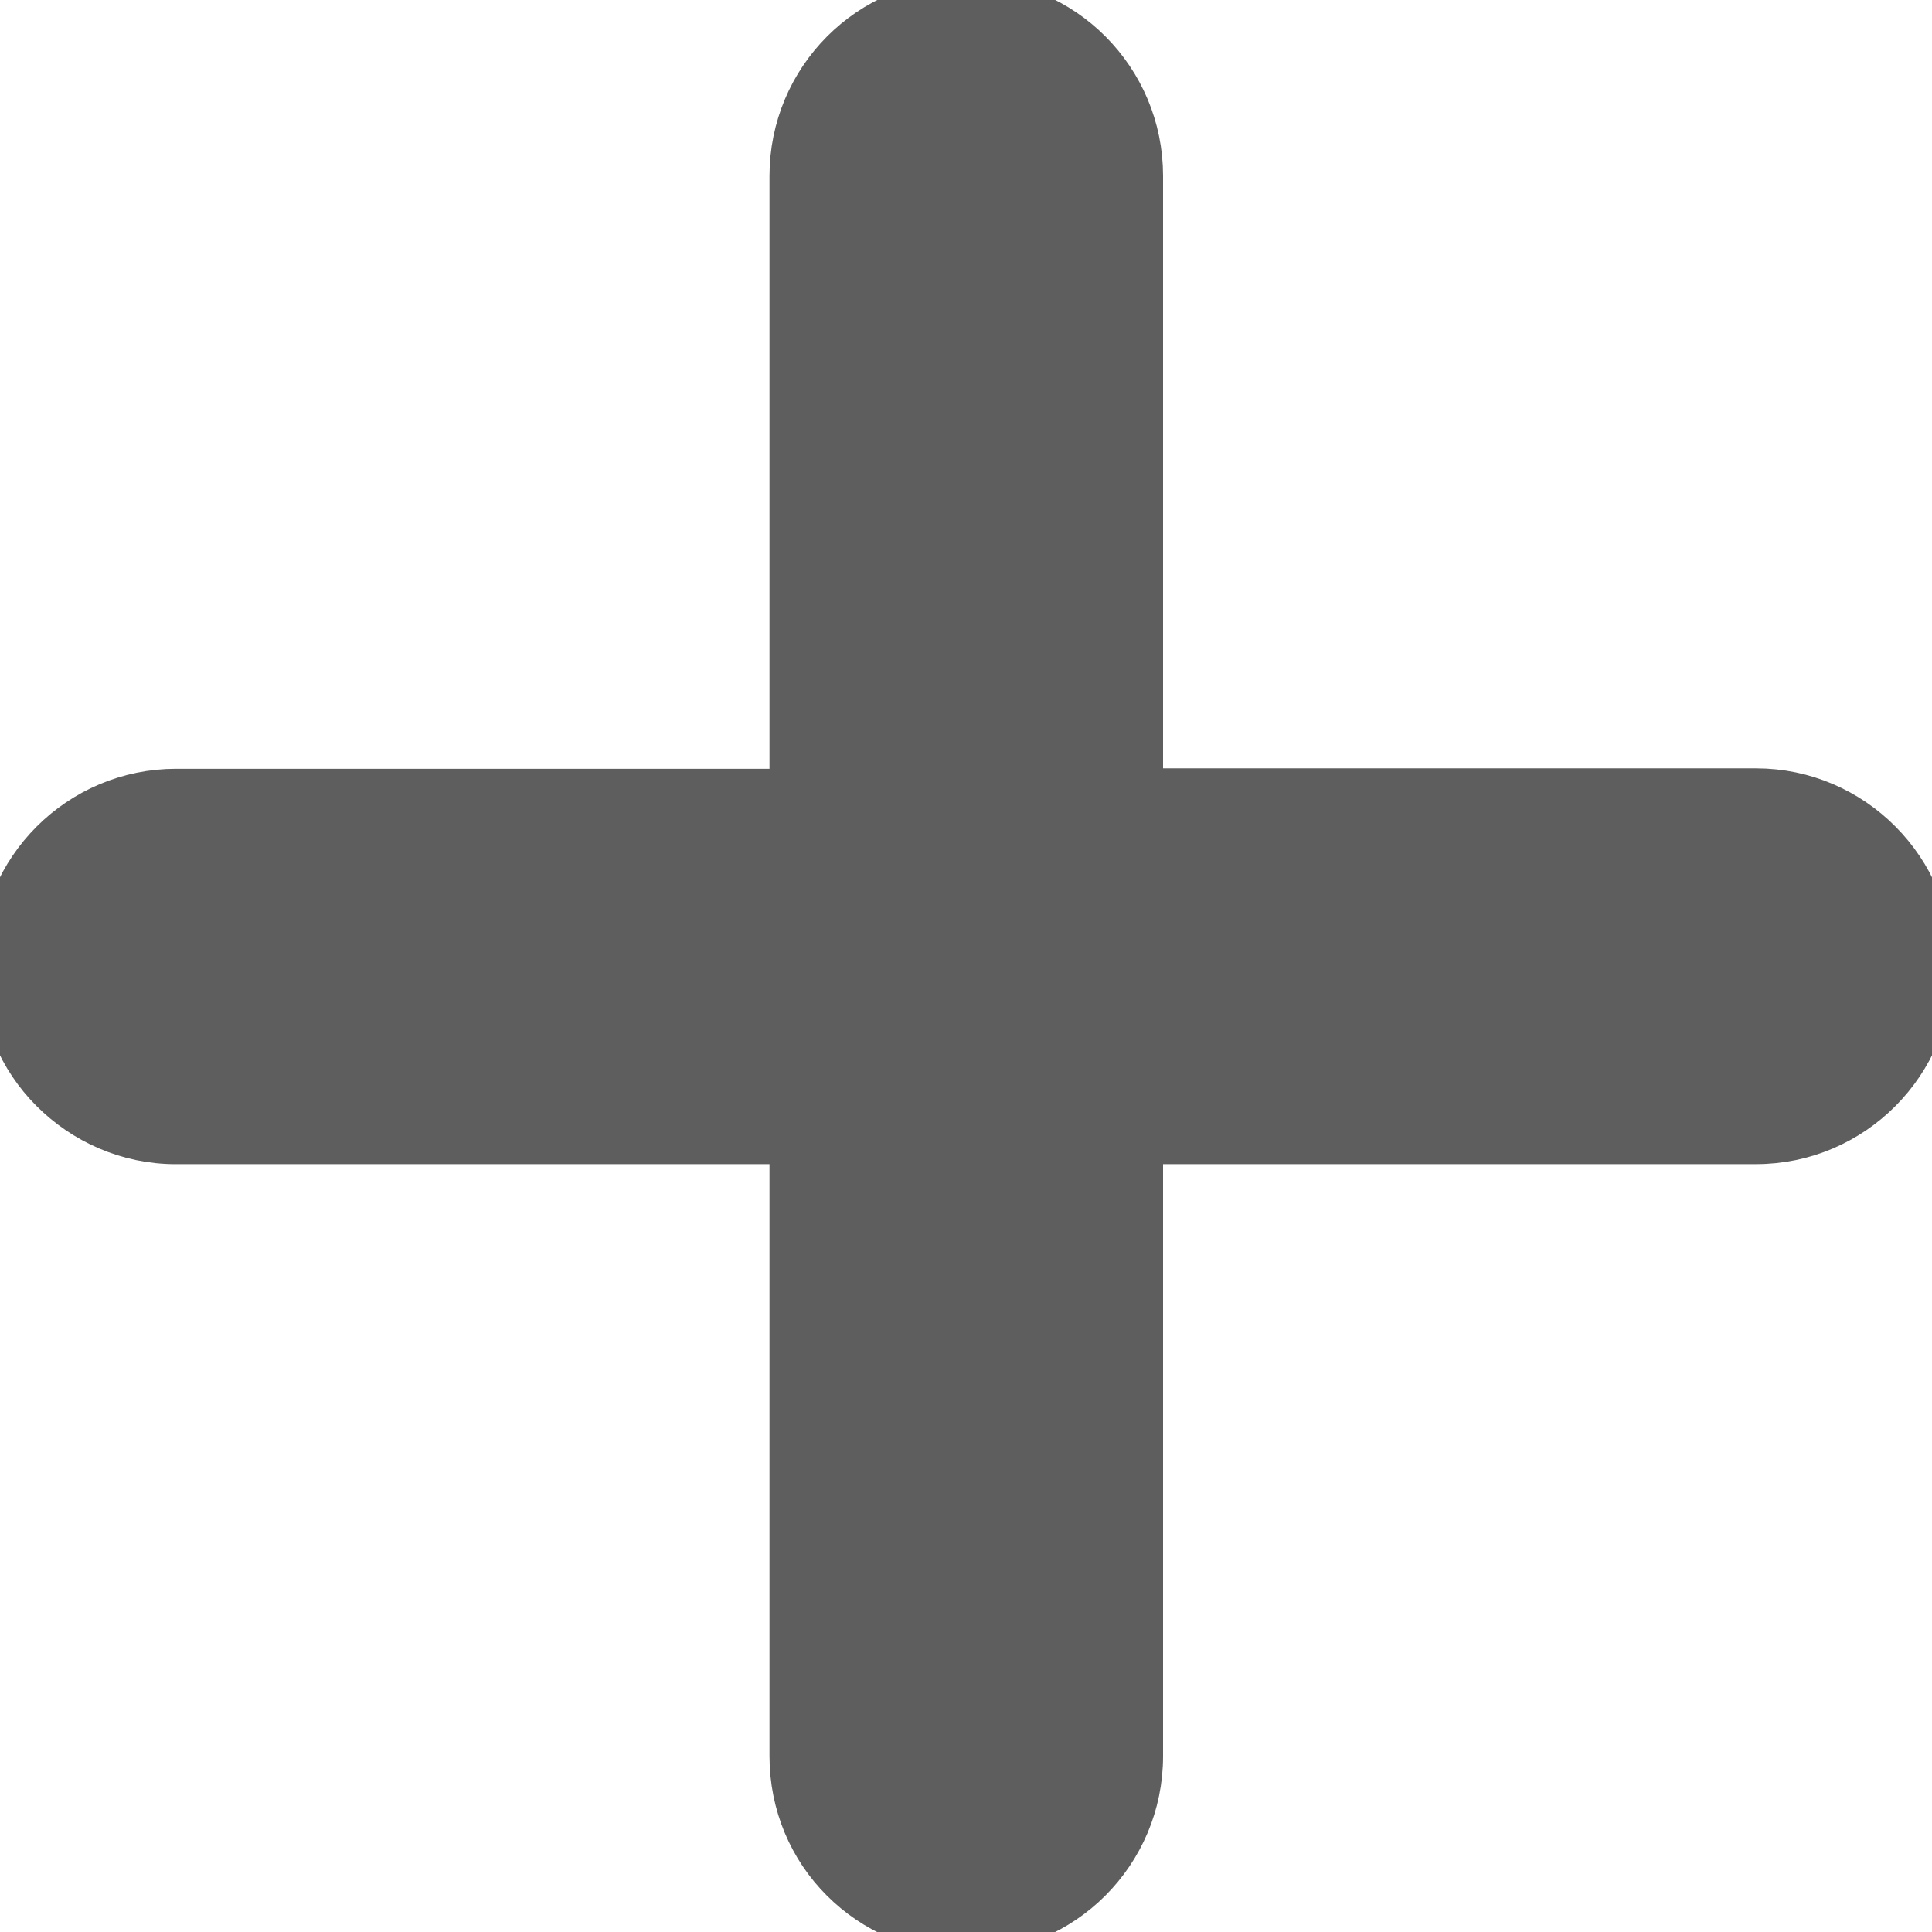
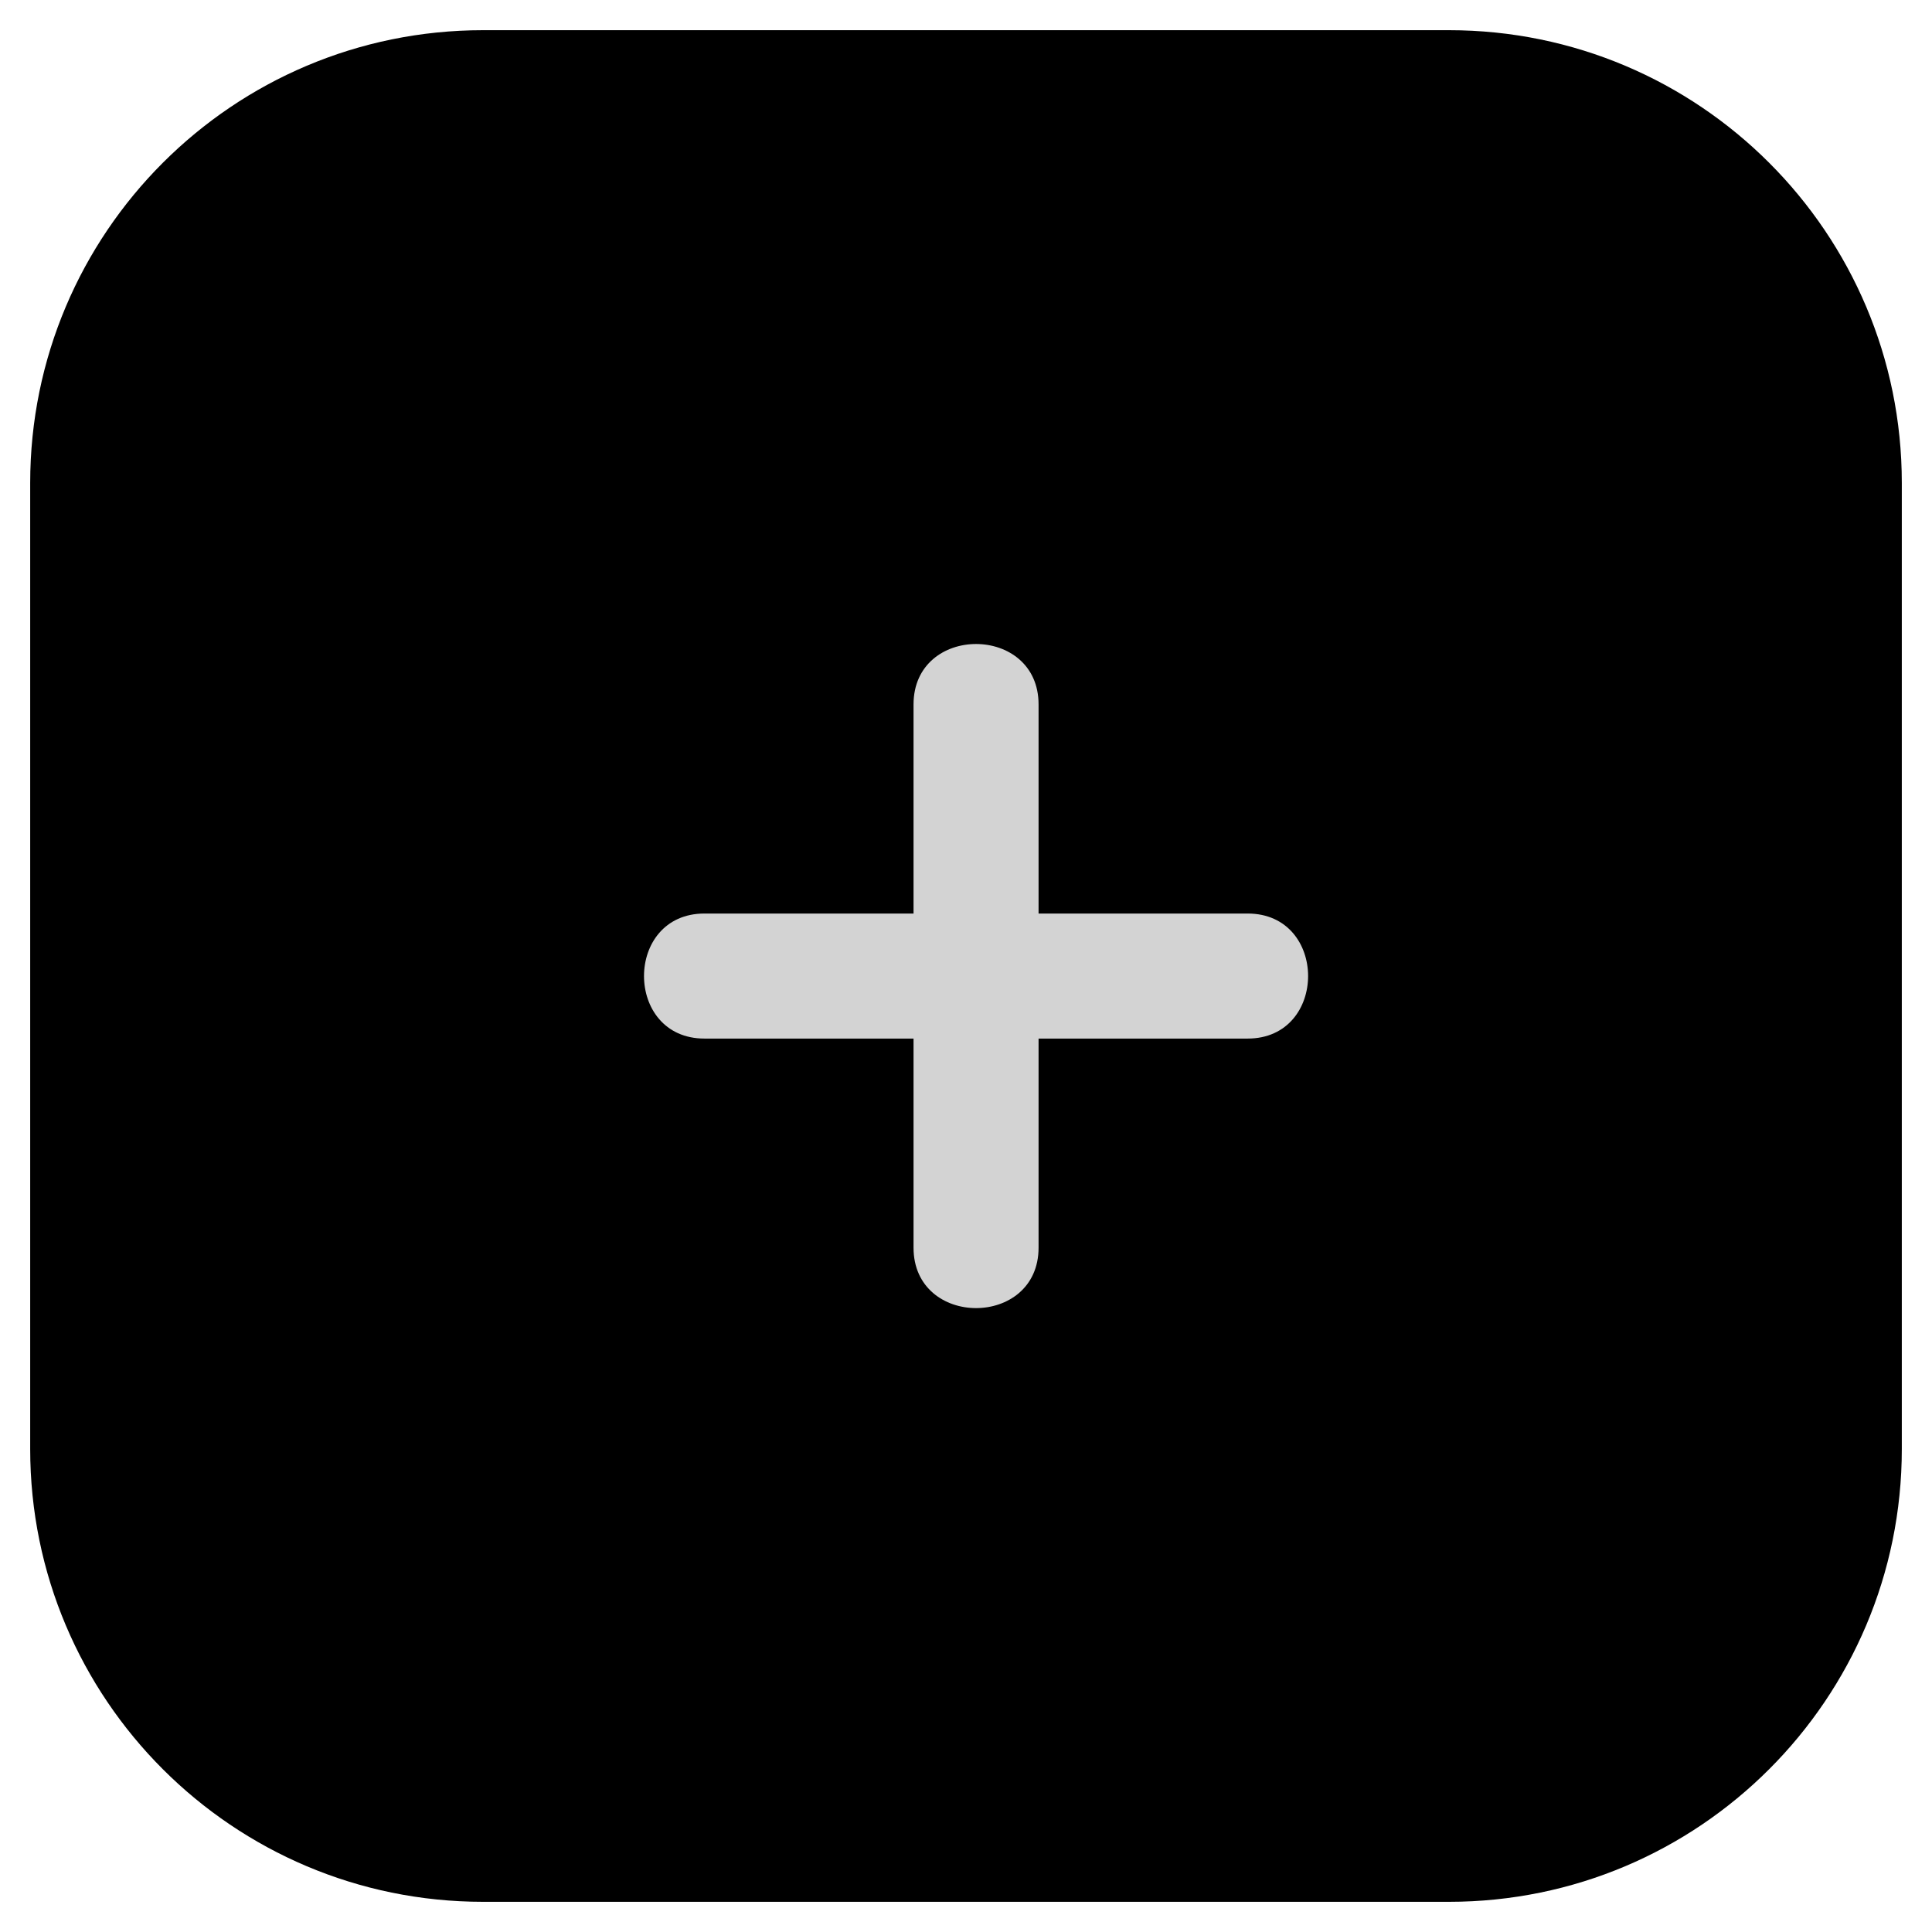
- <svg xmlns="http://www.w3.org/2000/svg" fill="#5e5e5e" version="1.1" id="Capa_1" width="112px" height="112px" viewBox="0 0 45.402 45.402" xml:space="preserve" stroke="#5e5e5e">
-   <g id="SVGRepo_bgCarrier" stroke-width="0" />
-   <g id="SVGRepo_tracerCarrier" stroke-linecap="round" stroke-linejoin="round" />
-   <g id="SVGRepo_iconCarrier">
-     <g>
-       <path d="M41.267,18.557H26.832V4.134C26.832,1.851,24.99,0,22.707,0c-2.283,0-4.124,1.851-4.124,4.135v14.432H4.141 c-2.283,0-4.139,1.851-4.138,4.135c-0.001,1.141,0.46,2.187,1.207,2.934c0.748,0.749,1.78,1.222,2.92,1.222h14.453V41.27 c0,1.142,0.453,2.176,1.201,2.922c0.748,0.748,1.777,1.211,2.919,1.211c2.282,0,4.129-1.851,4.129-4.133V26.857h14.435 c2.283,0,4.134-1.867,4.133-4.15C45.399,20.425,43.548,18.557,41.267,18.557z" />
-     </g>
-   </g>
+ <svg xmlns="http://www.w3.org/2000/svg" width="32" height="32" viewBox="0 0 32 32" fill="none">
+   <rect x="0.5" y="0.5" width="31" height="31" rx="7.5" fill="black" stroke="" />
+   <path d="M20.665 15.131H17.202V11.668C17.202 10.333 15.131 10.333 15.131 11.668V15.131H11.668C10.333 15.131 10.333 17.202 11.668 17.202H15.131V20.665C15.131 22 17.202 22 17.202 20.665V17.202H20.665C22 17.202 22 15.131 20.665 15.131Z" fill="#D3D3D3" />
</svg>
